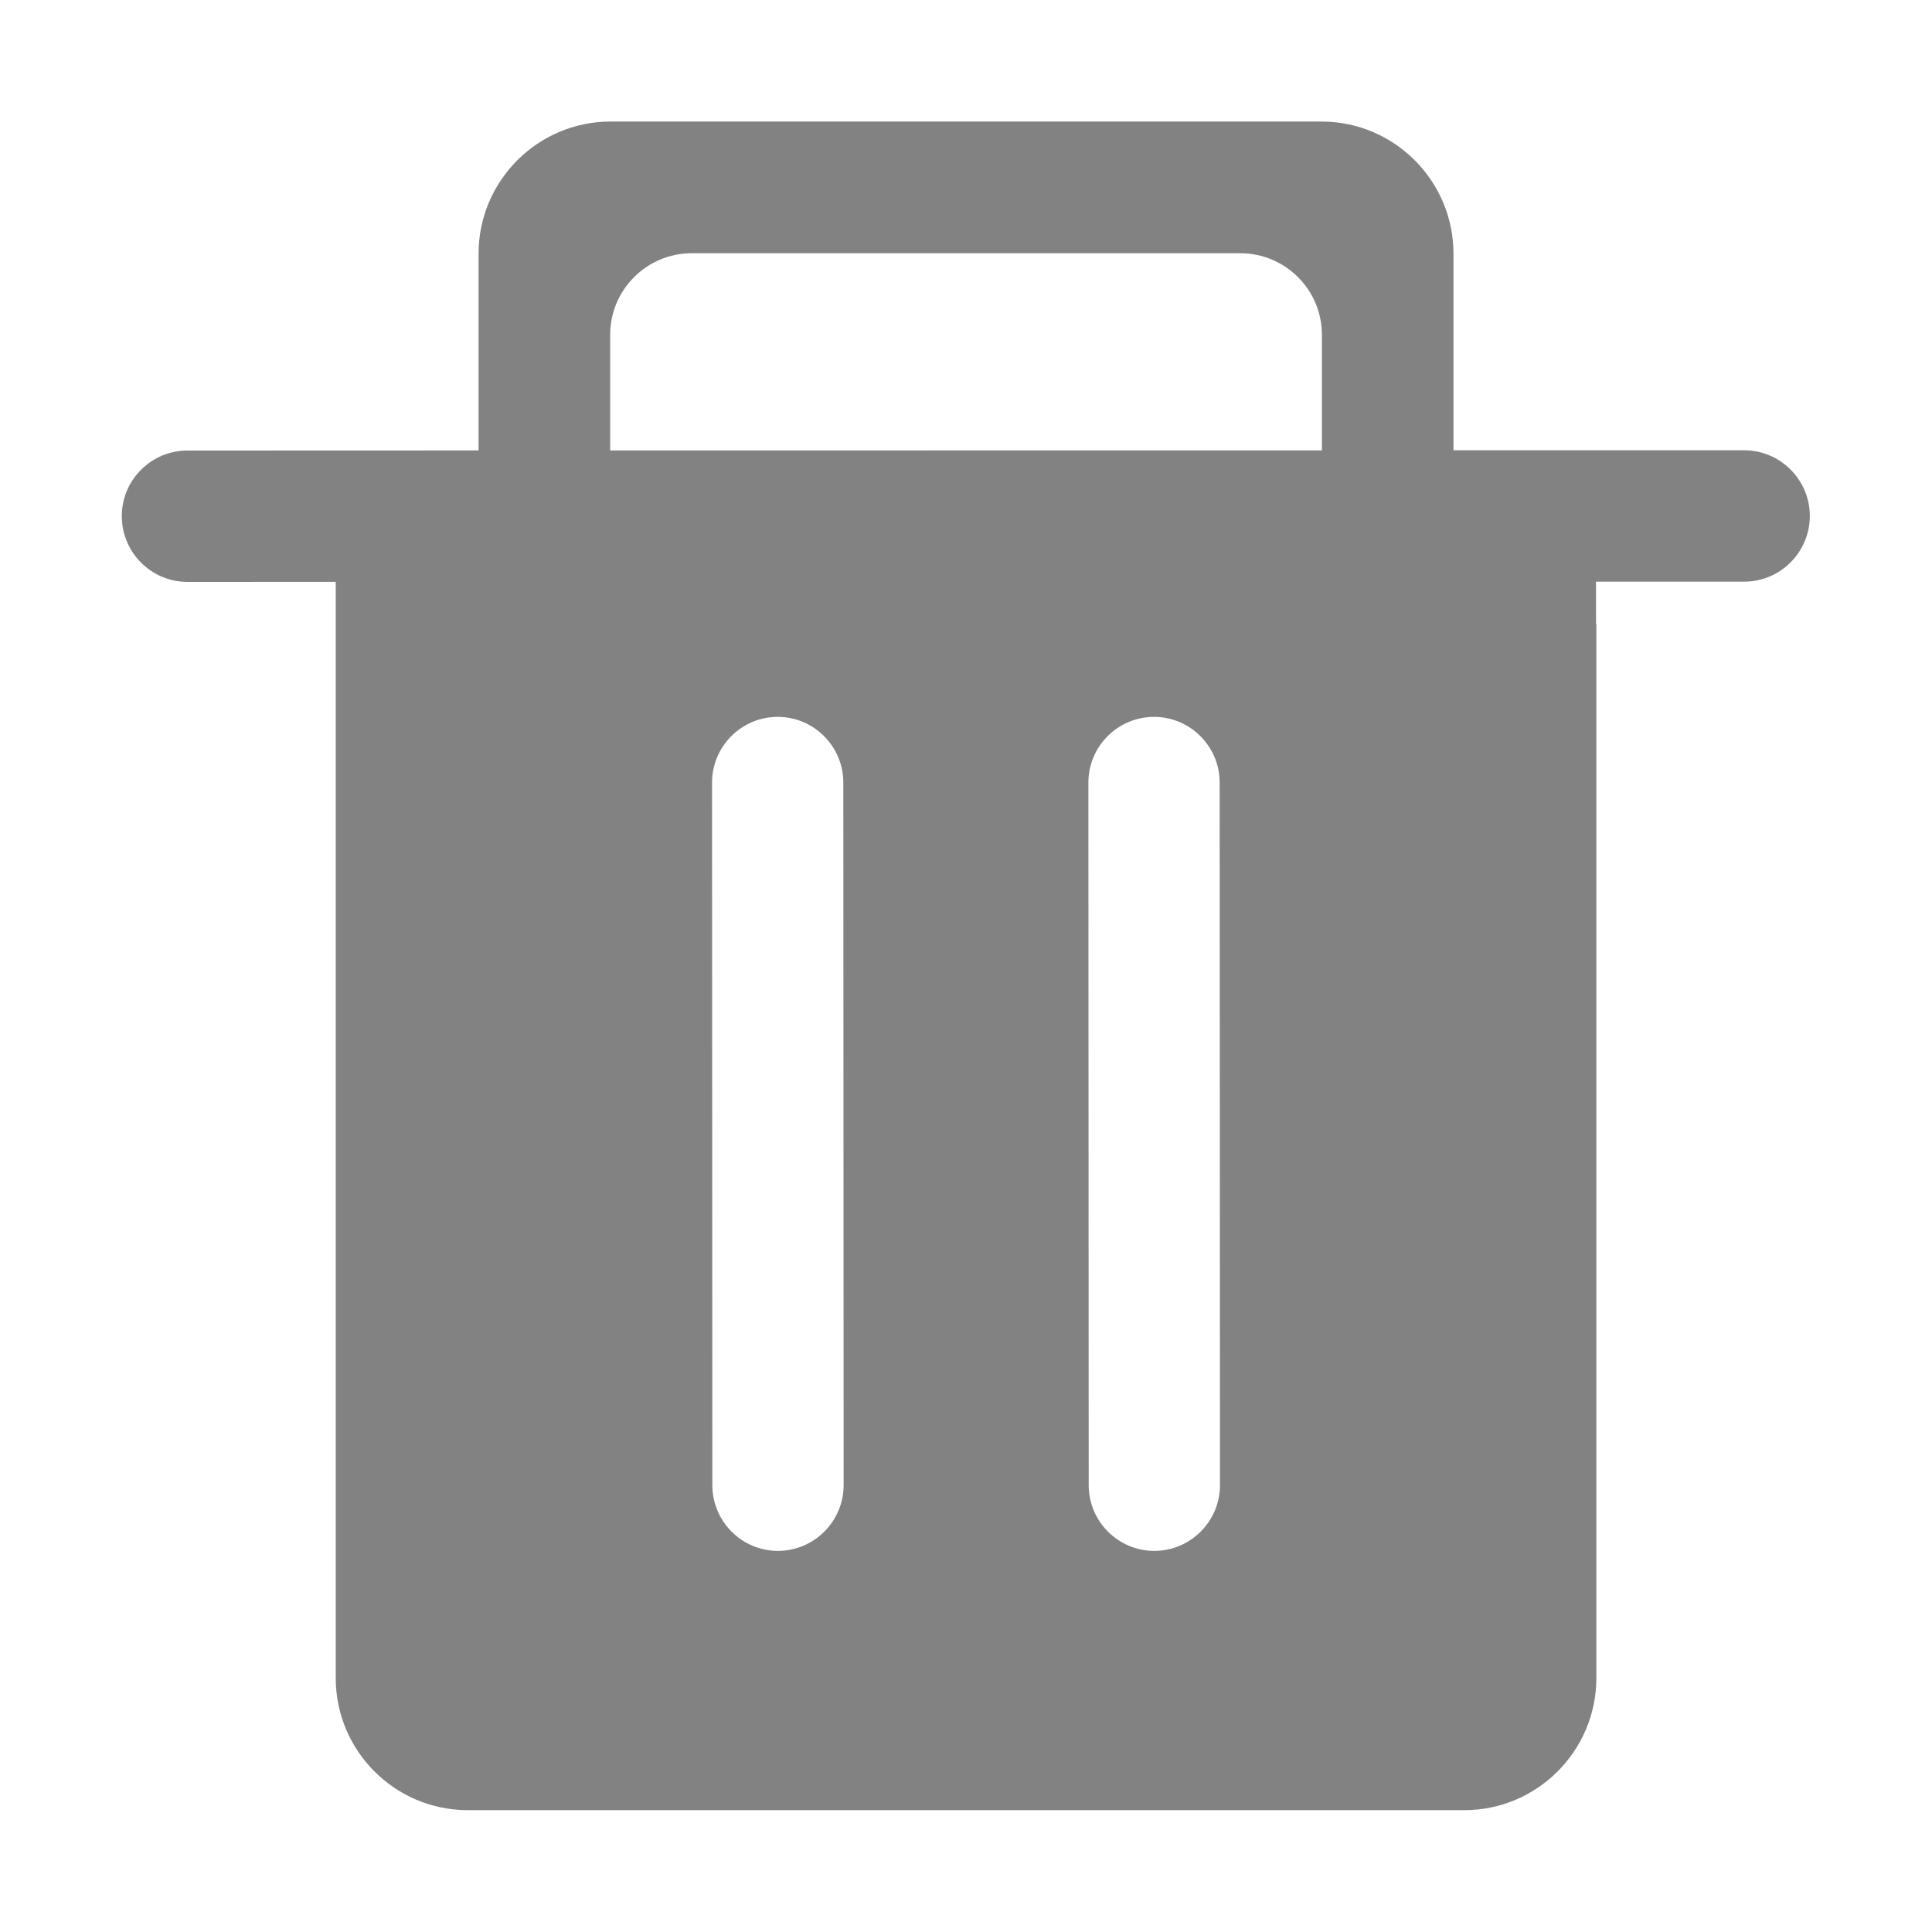
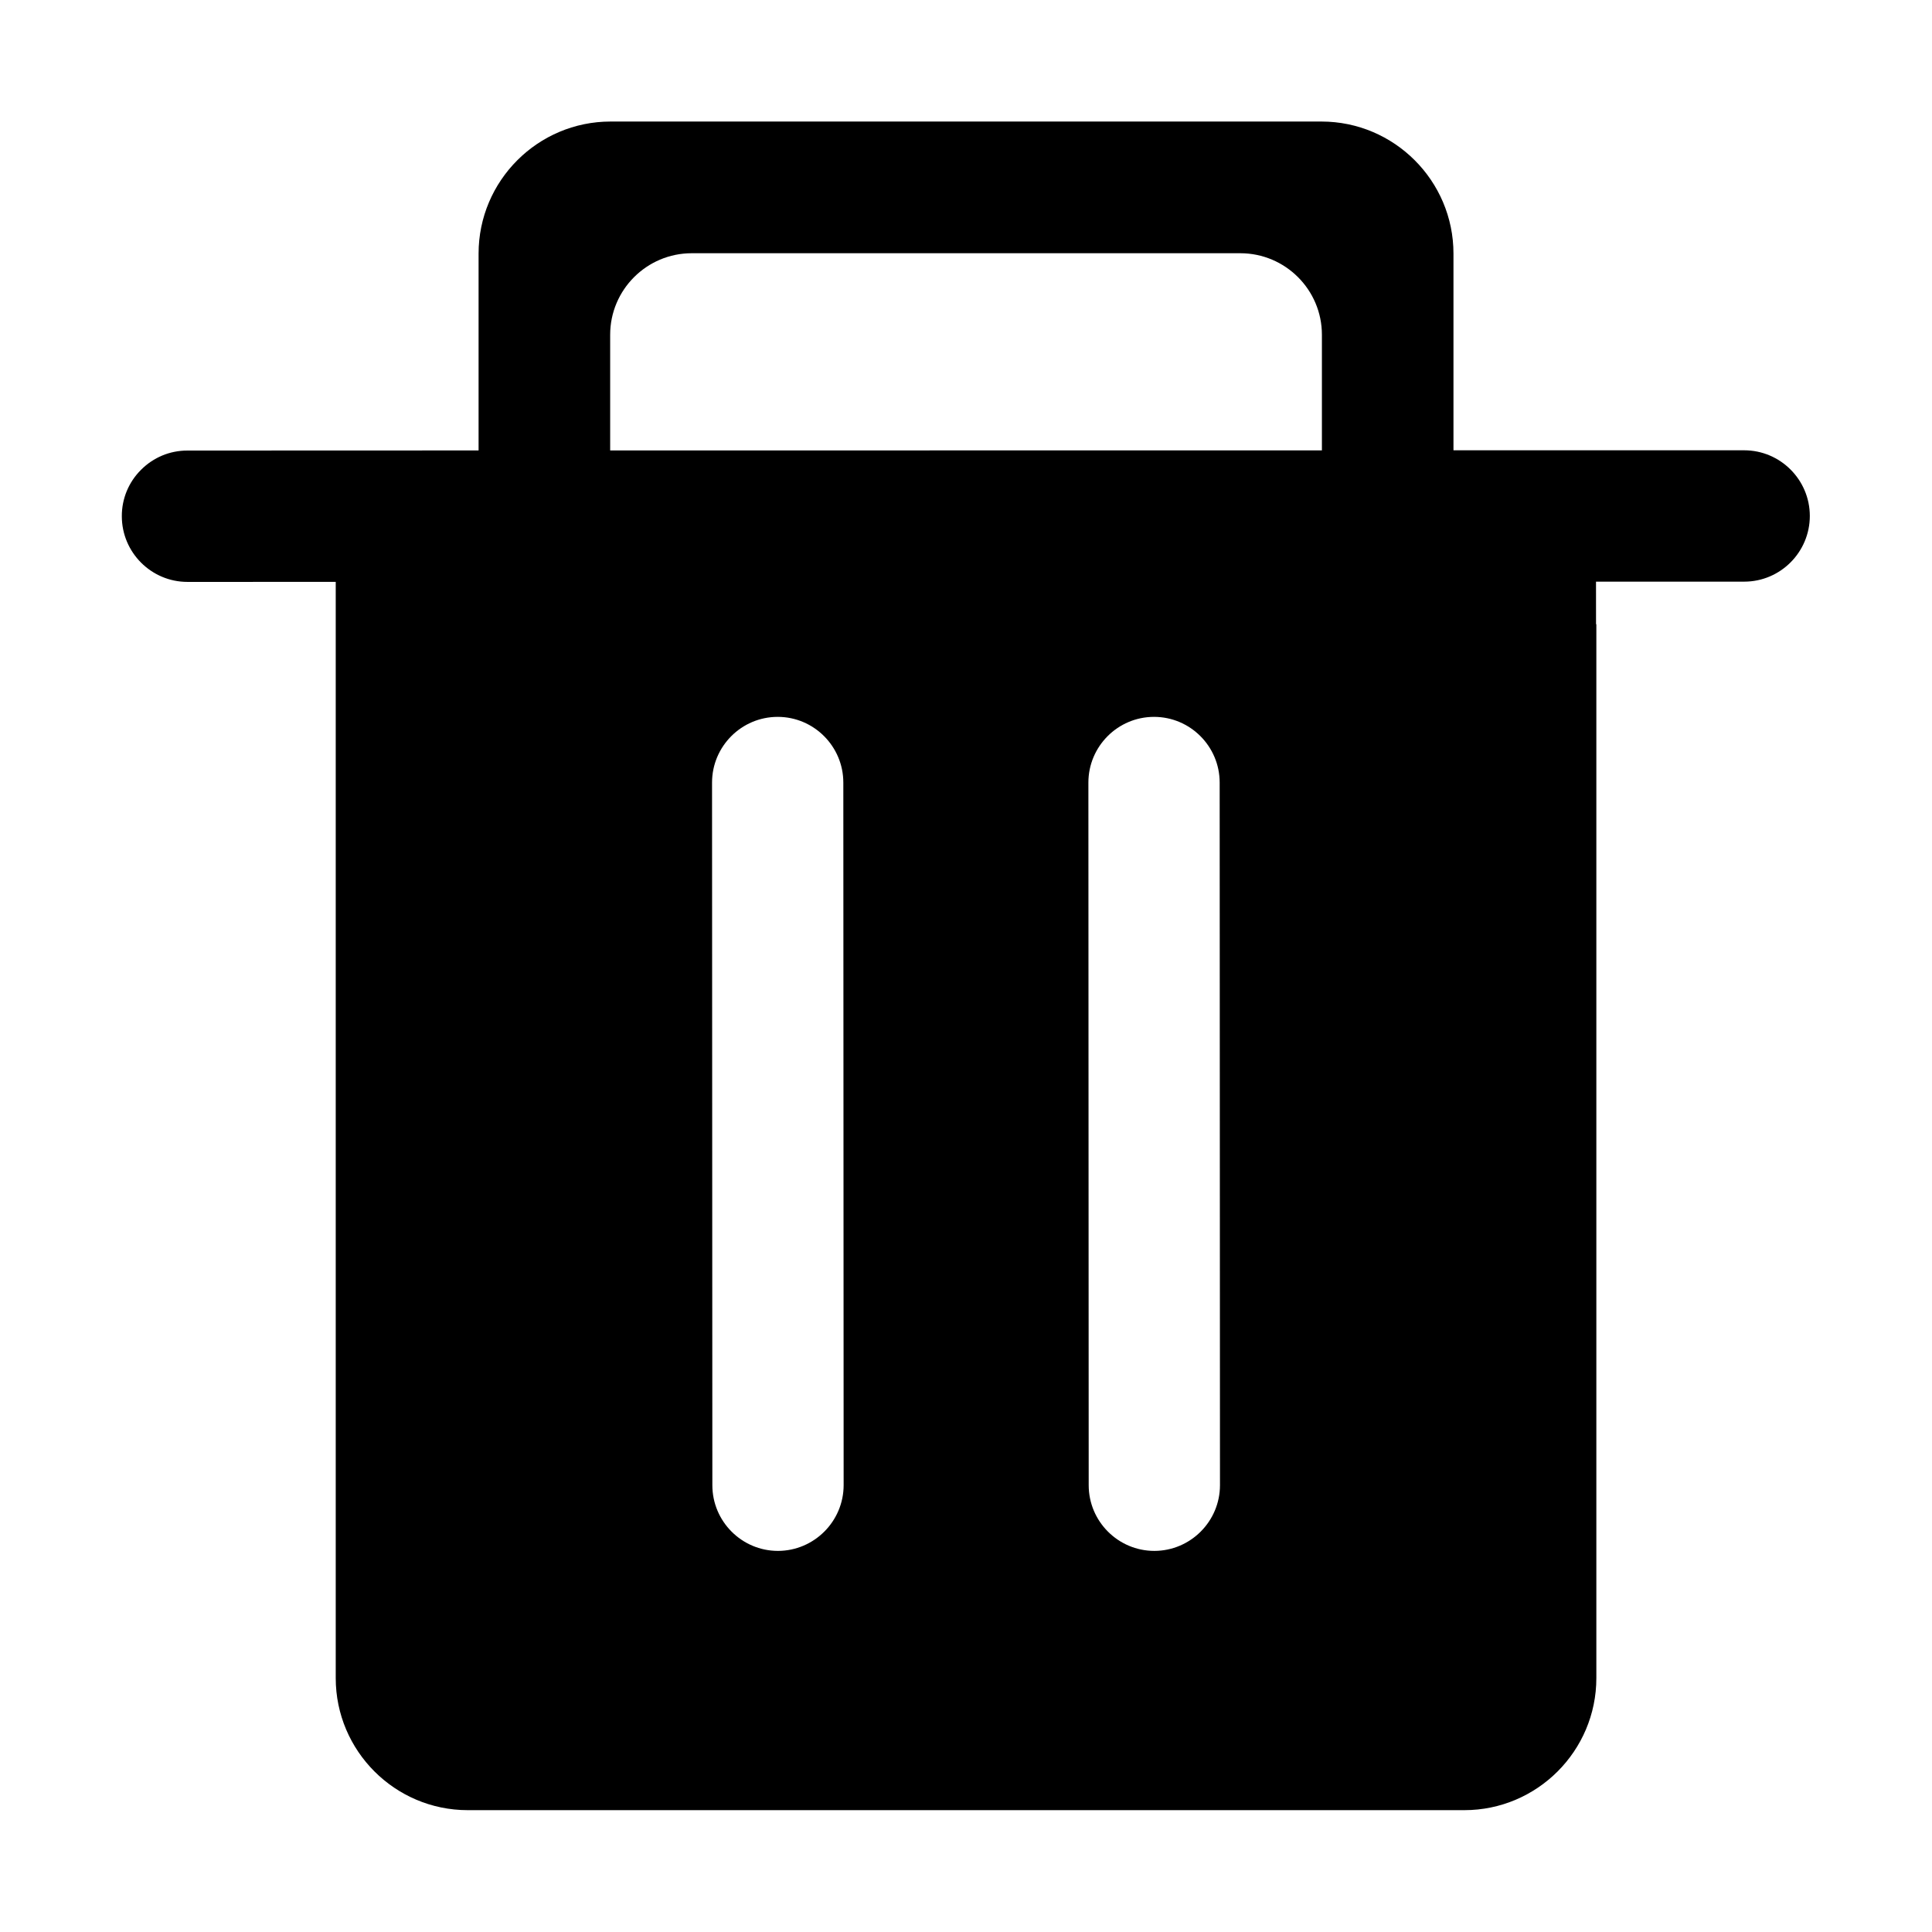
<svg xmlns="http://www.w3.org/2000/svg" t="1791699346127" class="icon" viewBox="0 0 1024 1024" version="1.1" p-id="9777" width="200" height="200">
-   <path d="M924.43 238.664 770.369 238.664l0-104.254c0-38.566-31.397-69.99-69.963-69.99L323.606 64.419c-38.566 0-69.949 31.424-69.949 69.99l0 104.336-154.334 0.054c-9.287 0-18.013 3.619-24.595 10.229-6.569 6.555-10.188 15.309-10.16 24.582 0 19.174 15.596 34.811 34.783 34.811l78.594-0.013L177.945 889.43c0 38.566 31.383 69.99 69.963 69.99l528.226 0c38.566 0 69.963-31.424 69.963-69.99L846.097 330.86l-0.164 0-0.013-22.561 78.54-0.013c19.188 0 34.783-15.637 34.783-34.852C959.213 254.26 943.604 238.664 924.43 238.664zM412.347 822.008c-19.188 0-34.783-15.637-34.783-34.811L377.399 414.78c0-19.174 15.596-34.824 34.798-34.824 19.188 0 34.783 15.65 34.783 34.824l0.164 372.362C447.144 806.316 431.521 821.967 412.347 822.008zM611.843 822.008c-19.201 0-34.811-15.637-34.811-34.811L576.868 414.78c0-19.174 15.596-34.824 34.783-34.824 19.201 0 34.798 15.65 34.798 34.824l0.164 372.362C646.627 806.316 631.031 821.967 611.843 822.008zM323.402 177.428c0-23.844 19.406-43.21 43.223-43.21l290.763 0c23.844 0 43.251 19.365 43.251 43.21l0 61.278-377.238 0.041L323.402 177.428z" fill="#828282" p-id="9778" />
+   <path d="M924.43 238.664 770.369 238.664l0-104.254c0-38.566-31.397-69.99-69.963-69.99L323.606 64.419c-38.566 0-69.949 31.424-69.949 69.99l0 104.336-154.334 0.054c-9.287 0-18.013 3.619-24.595 10.229-6.569 6.555-10.188 15.309-10.16 24.582 0 19.174 15.596 34.811 34.783 34.811l78.594-0.013L177.945 889.43c0 38.566 31.383 69.99 69.963 69.99l528.226 0c38.566 0 69.963-31.424 69.963-69.99L846.097 330.86l-0.164 0-0.013-22.561 78.54-0.013c19.188 0 34.783-15.637 34.783-34.852C959.213 254.26 943.604 238.664 924.43 238.664zM412.347 822.008c-19.188 0-34.783-15.637-34.783-34.811L377.399 414.78c0-19.174 15.596-34.824 34.798-34.824 19.188 0 34.783 15.65 34.783 34.824l0.164 372.362C447.144 806.316 431.521 821.967 412.347 822.008zM611.843 822.008c-19.201 0-34.811-15.637-34.811-34.811L576.868 414.78c0-19.174 15.596-34.824 34.783-34.824 19.201 0 34.798 15.65 34.798 34.824l0.164 372.362C646.627 806.316 631.031 821.967 611.843 822.008zM323.402 177.428c0-23.844 19.406-43.21 43.223-43.21l290.763 0c23.844 0 43.251 19.365 43.251 43.21l0 61.278-377.238 0.041L323.402 177.428z" p-id="9778" />
</svg>
